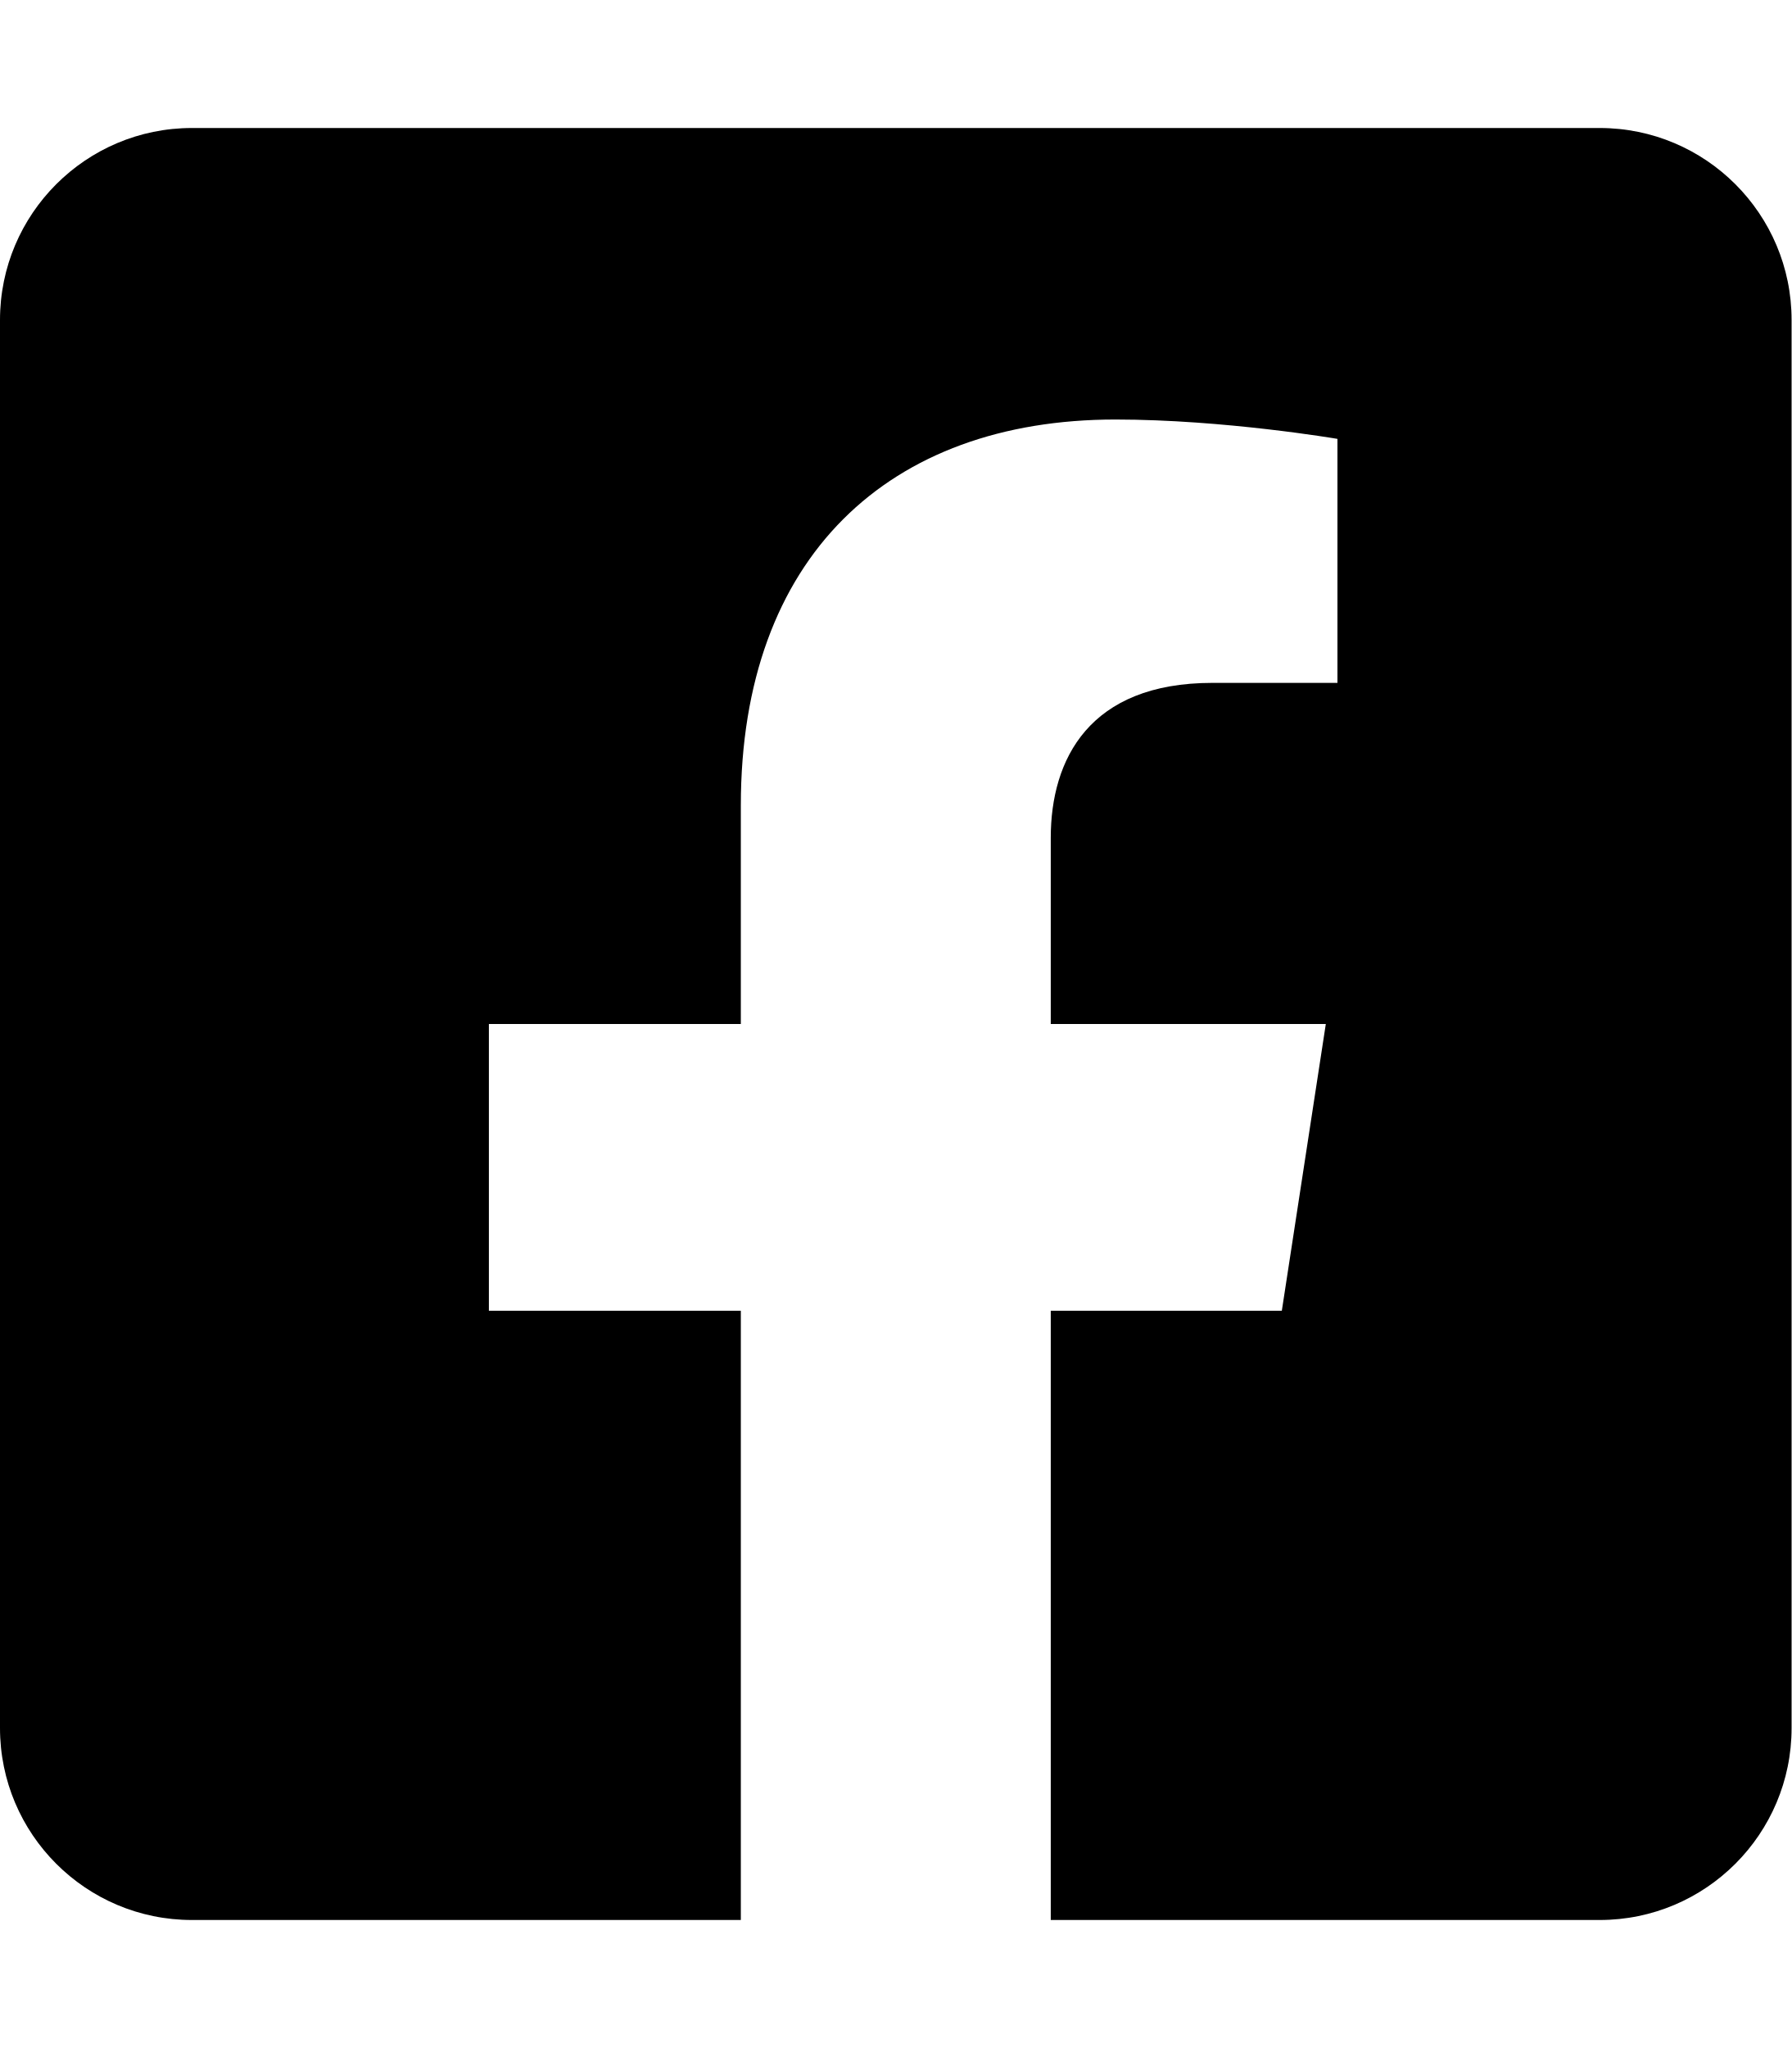
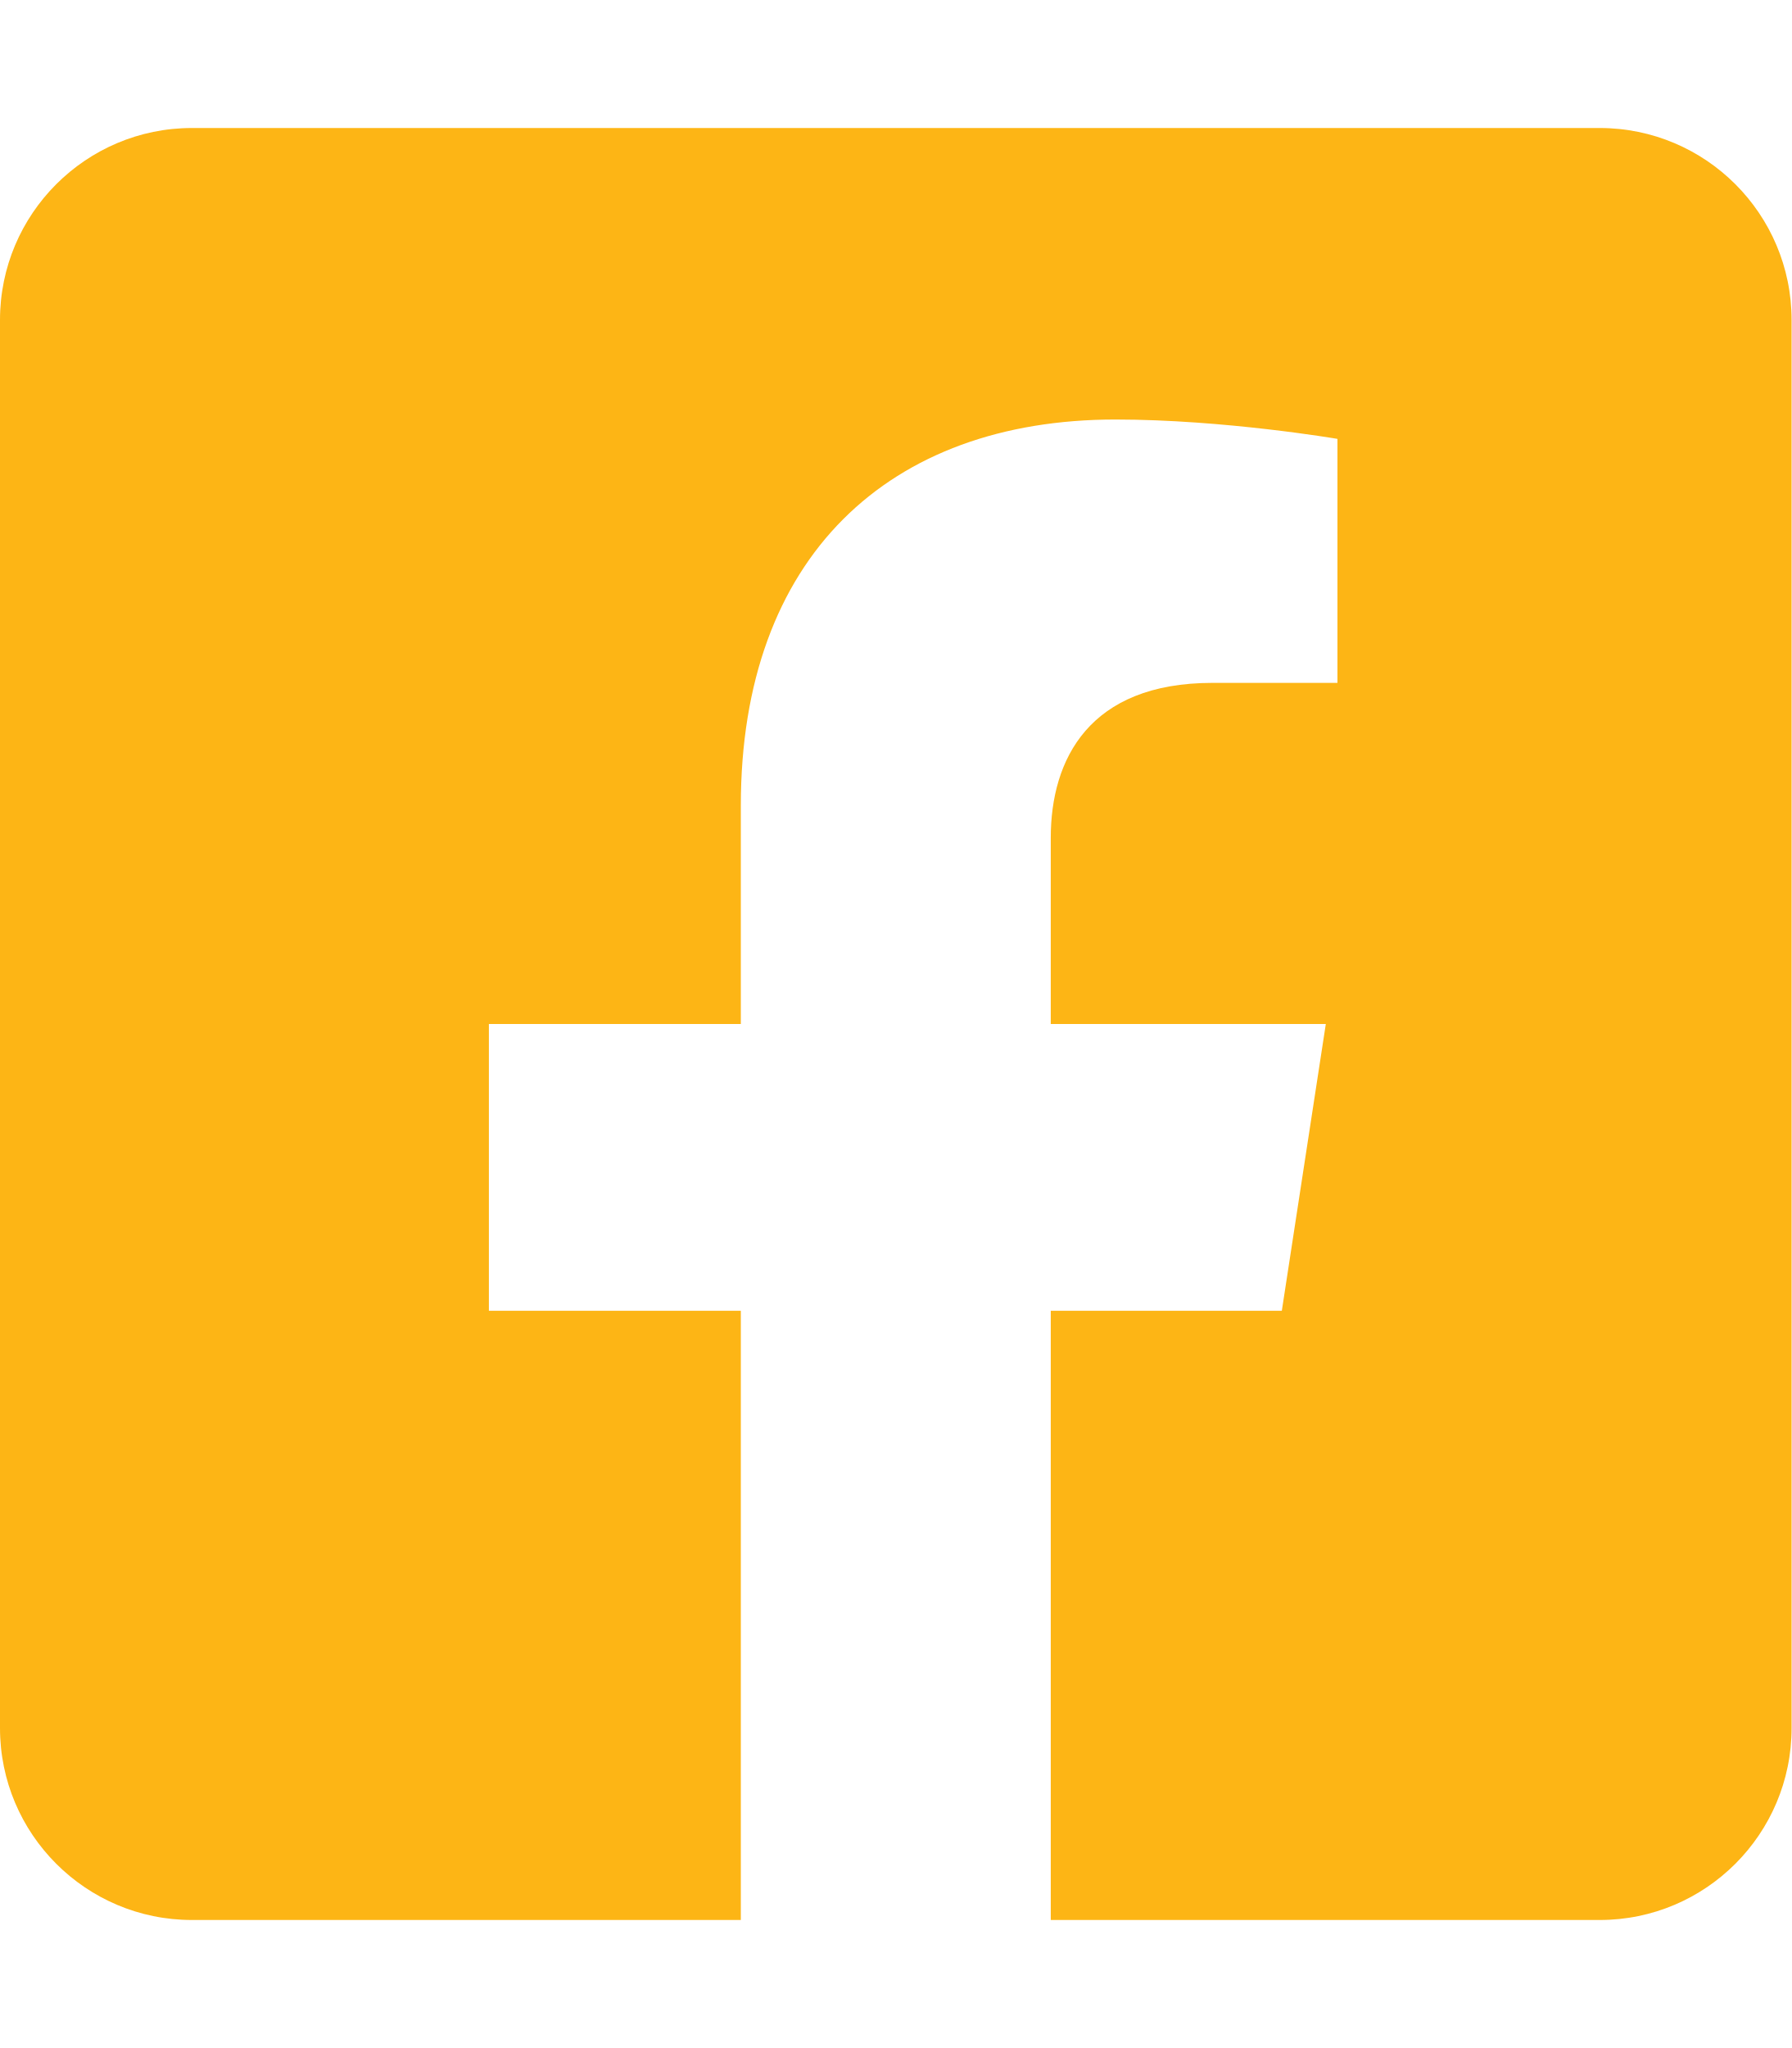
<svg xmlns="http://www.w3.org/2000/svg" viewBox="0 0 448 512">
-   <path d="M400 32H48A48 48 0 0 0 0 80v352a48 48 0 0 0 48 48h137.25V327.69h-63V256h63v-54.64c0-62.15 37-96.48 93.67-96.48 27.14 0 55.52 4.84 55.52 4.84v61h-31.27c-30.81 0-40.42 19.12-40.42 38.73V256h68.78l-11 71.69h-57.78V480H400a48 48 0 0 0 48-48V80a48 48 0 0 0-48-48z" />
+   <path fill="#fdb515" d="M400 32H48A48 48 0 0 0 0 80v352a48 48 0 0 0 48 48h137.25V327.69h-63V256h63v-54.64c0-62.15 37-96.48 93.67-96.48 27.14 0 55.52 4.84 55.52 4.84v61h-31.27c-30.81 0-40.42 19.12-40.42 38.73V256h68.78l-11 71.69h-57.78V480H400a48 48 0 0 0 48-48V80a48 48 0 0 0-48-48z" />
</svg>
